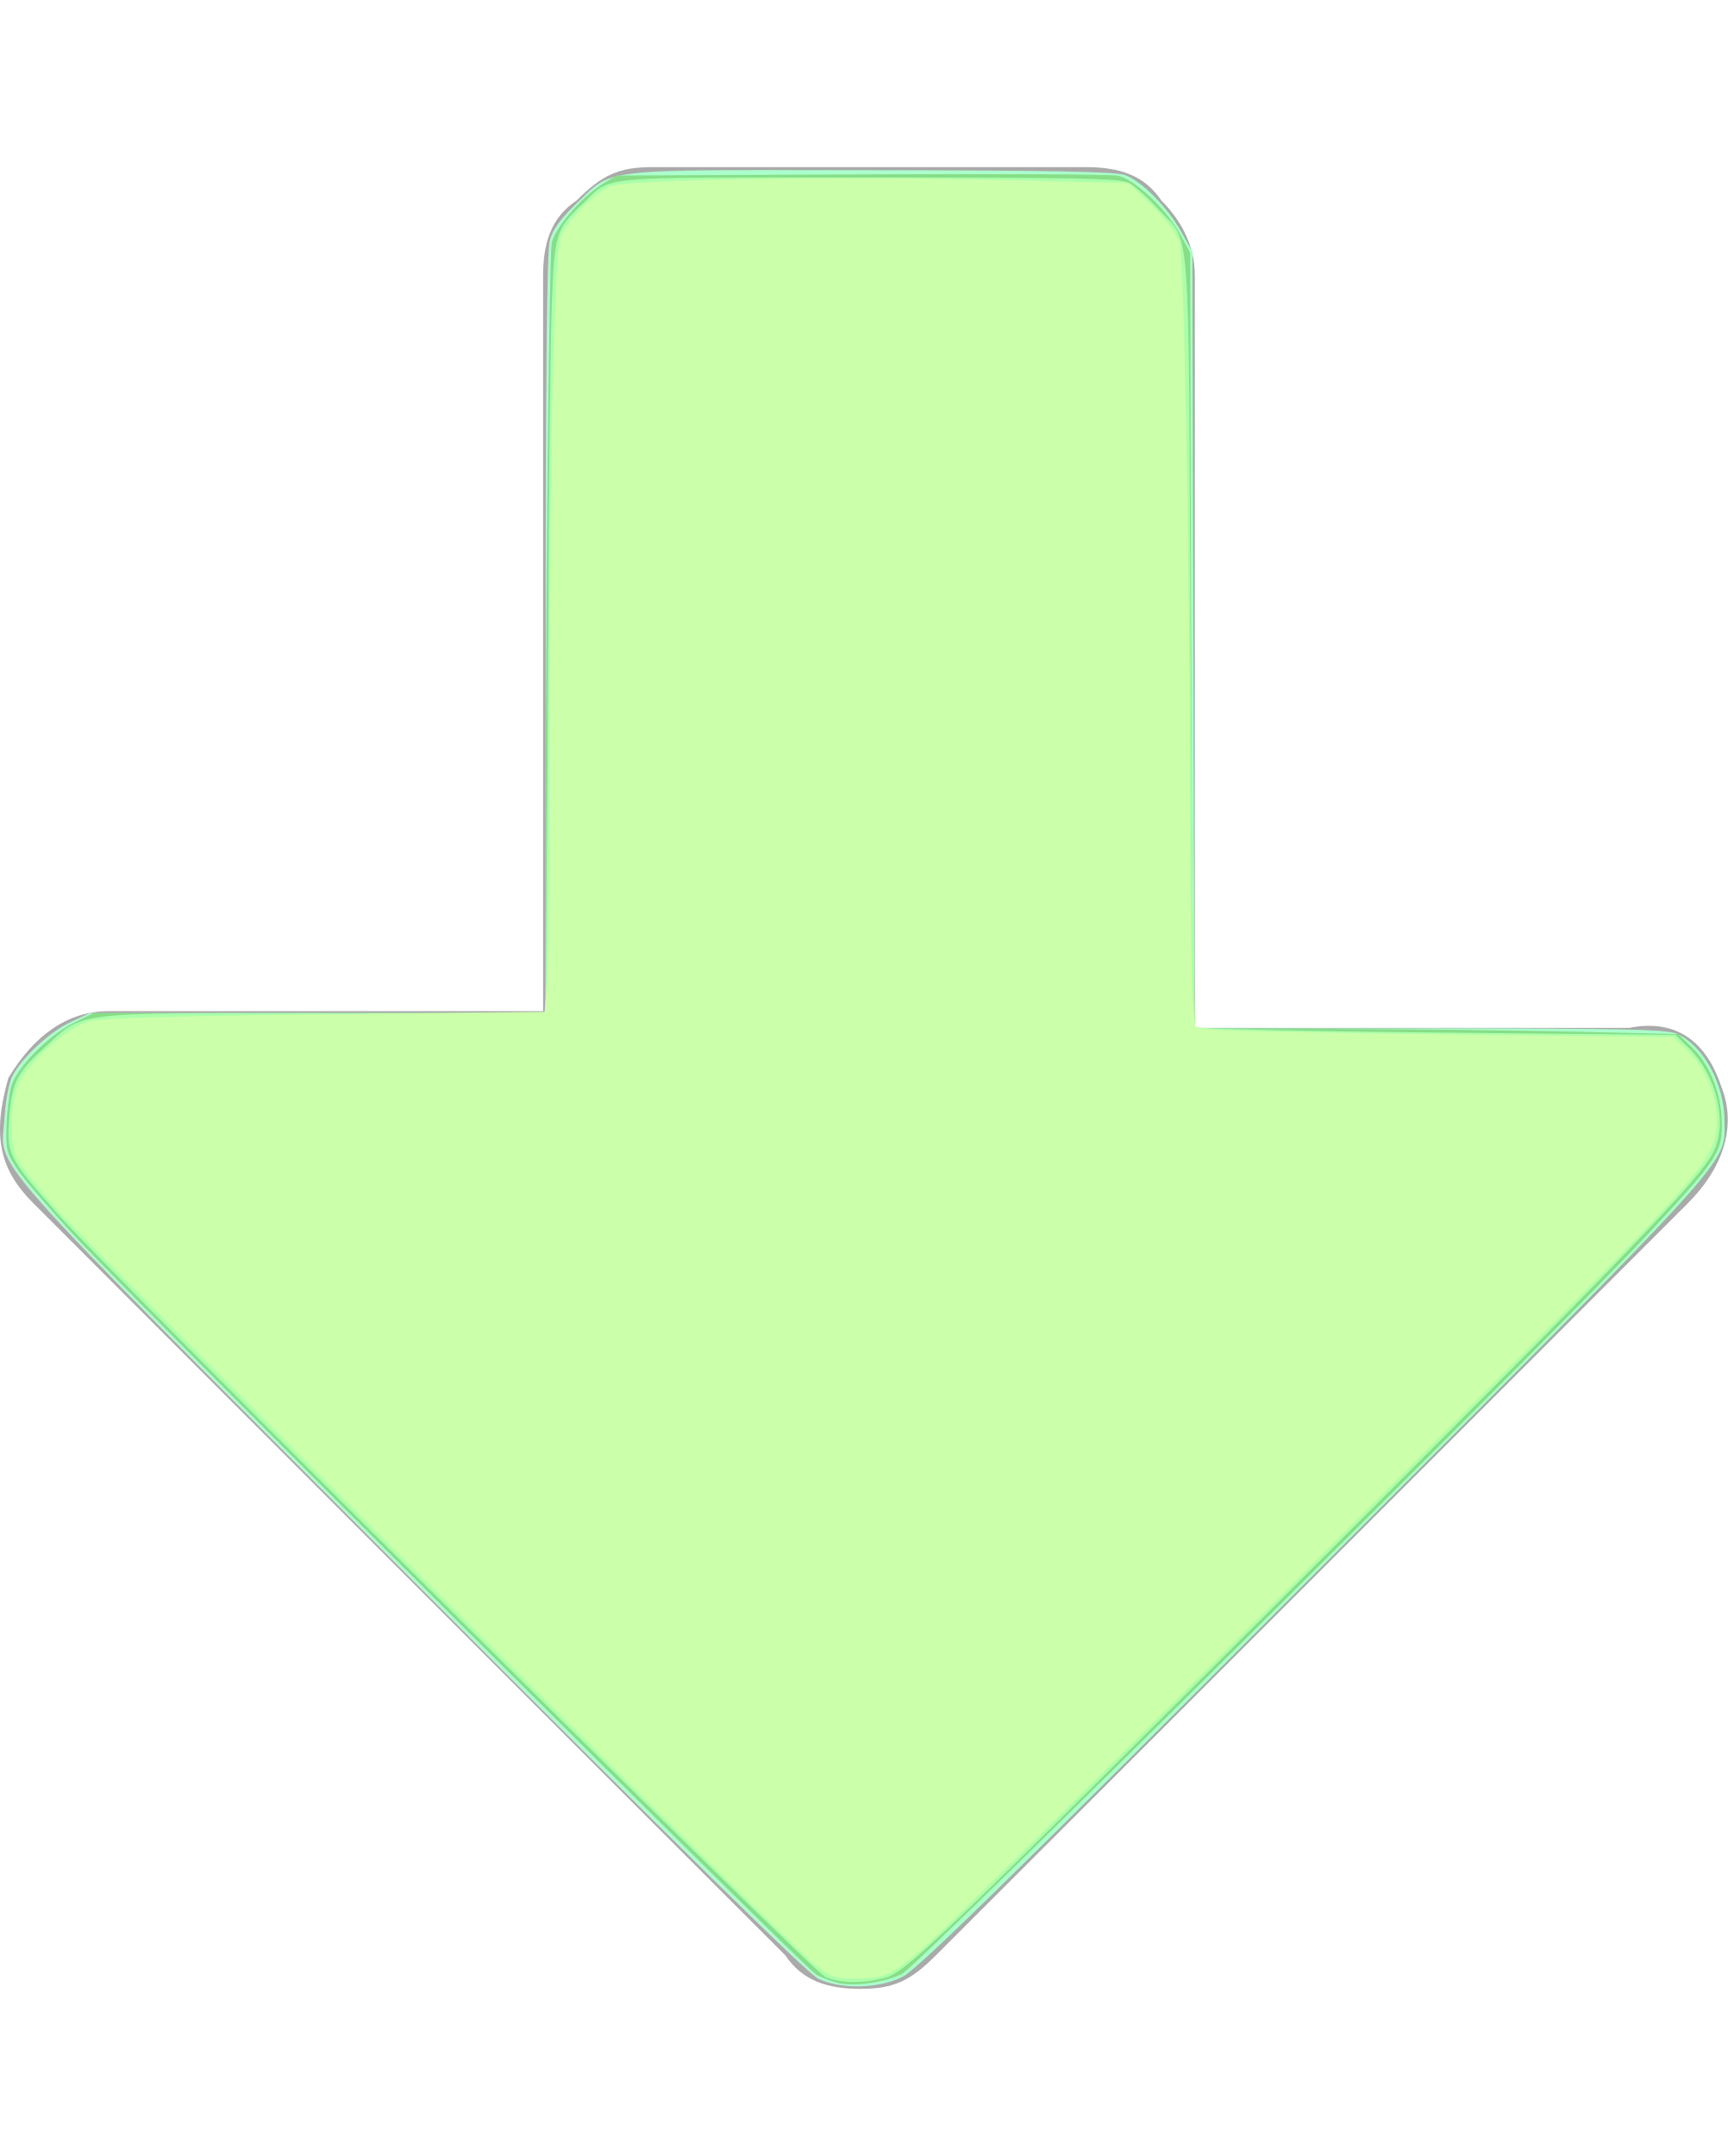
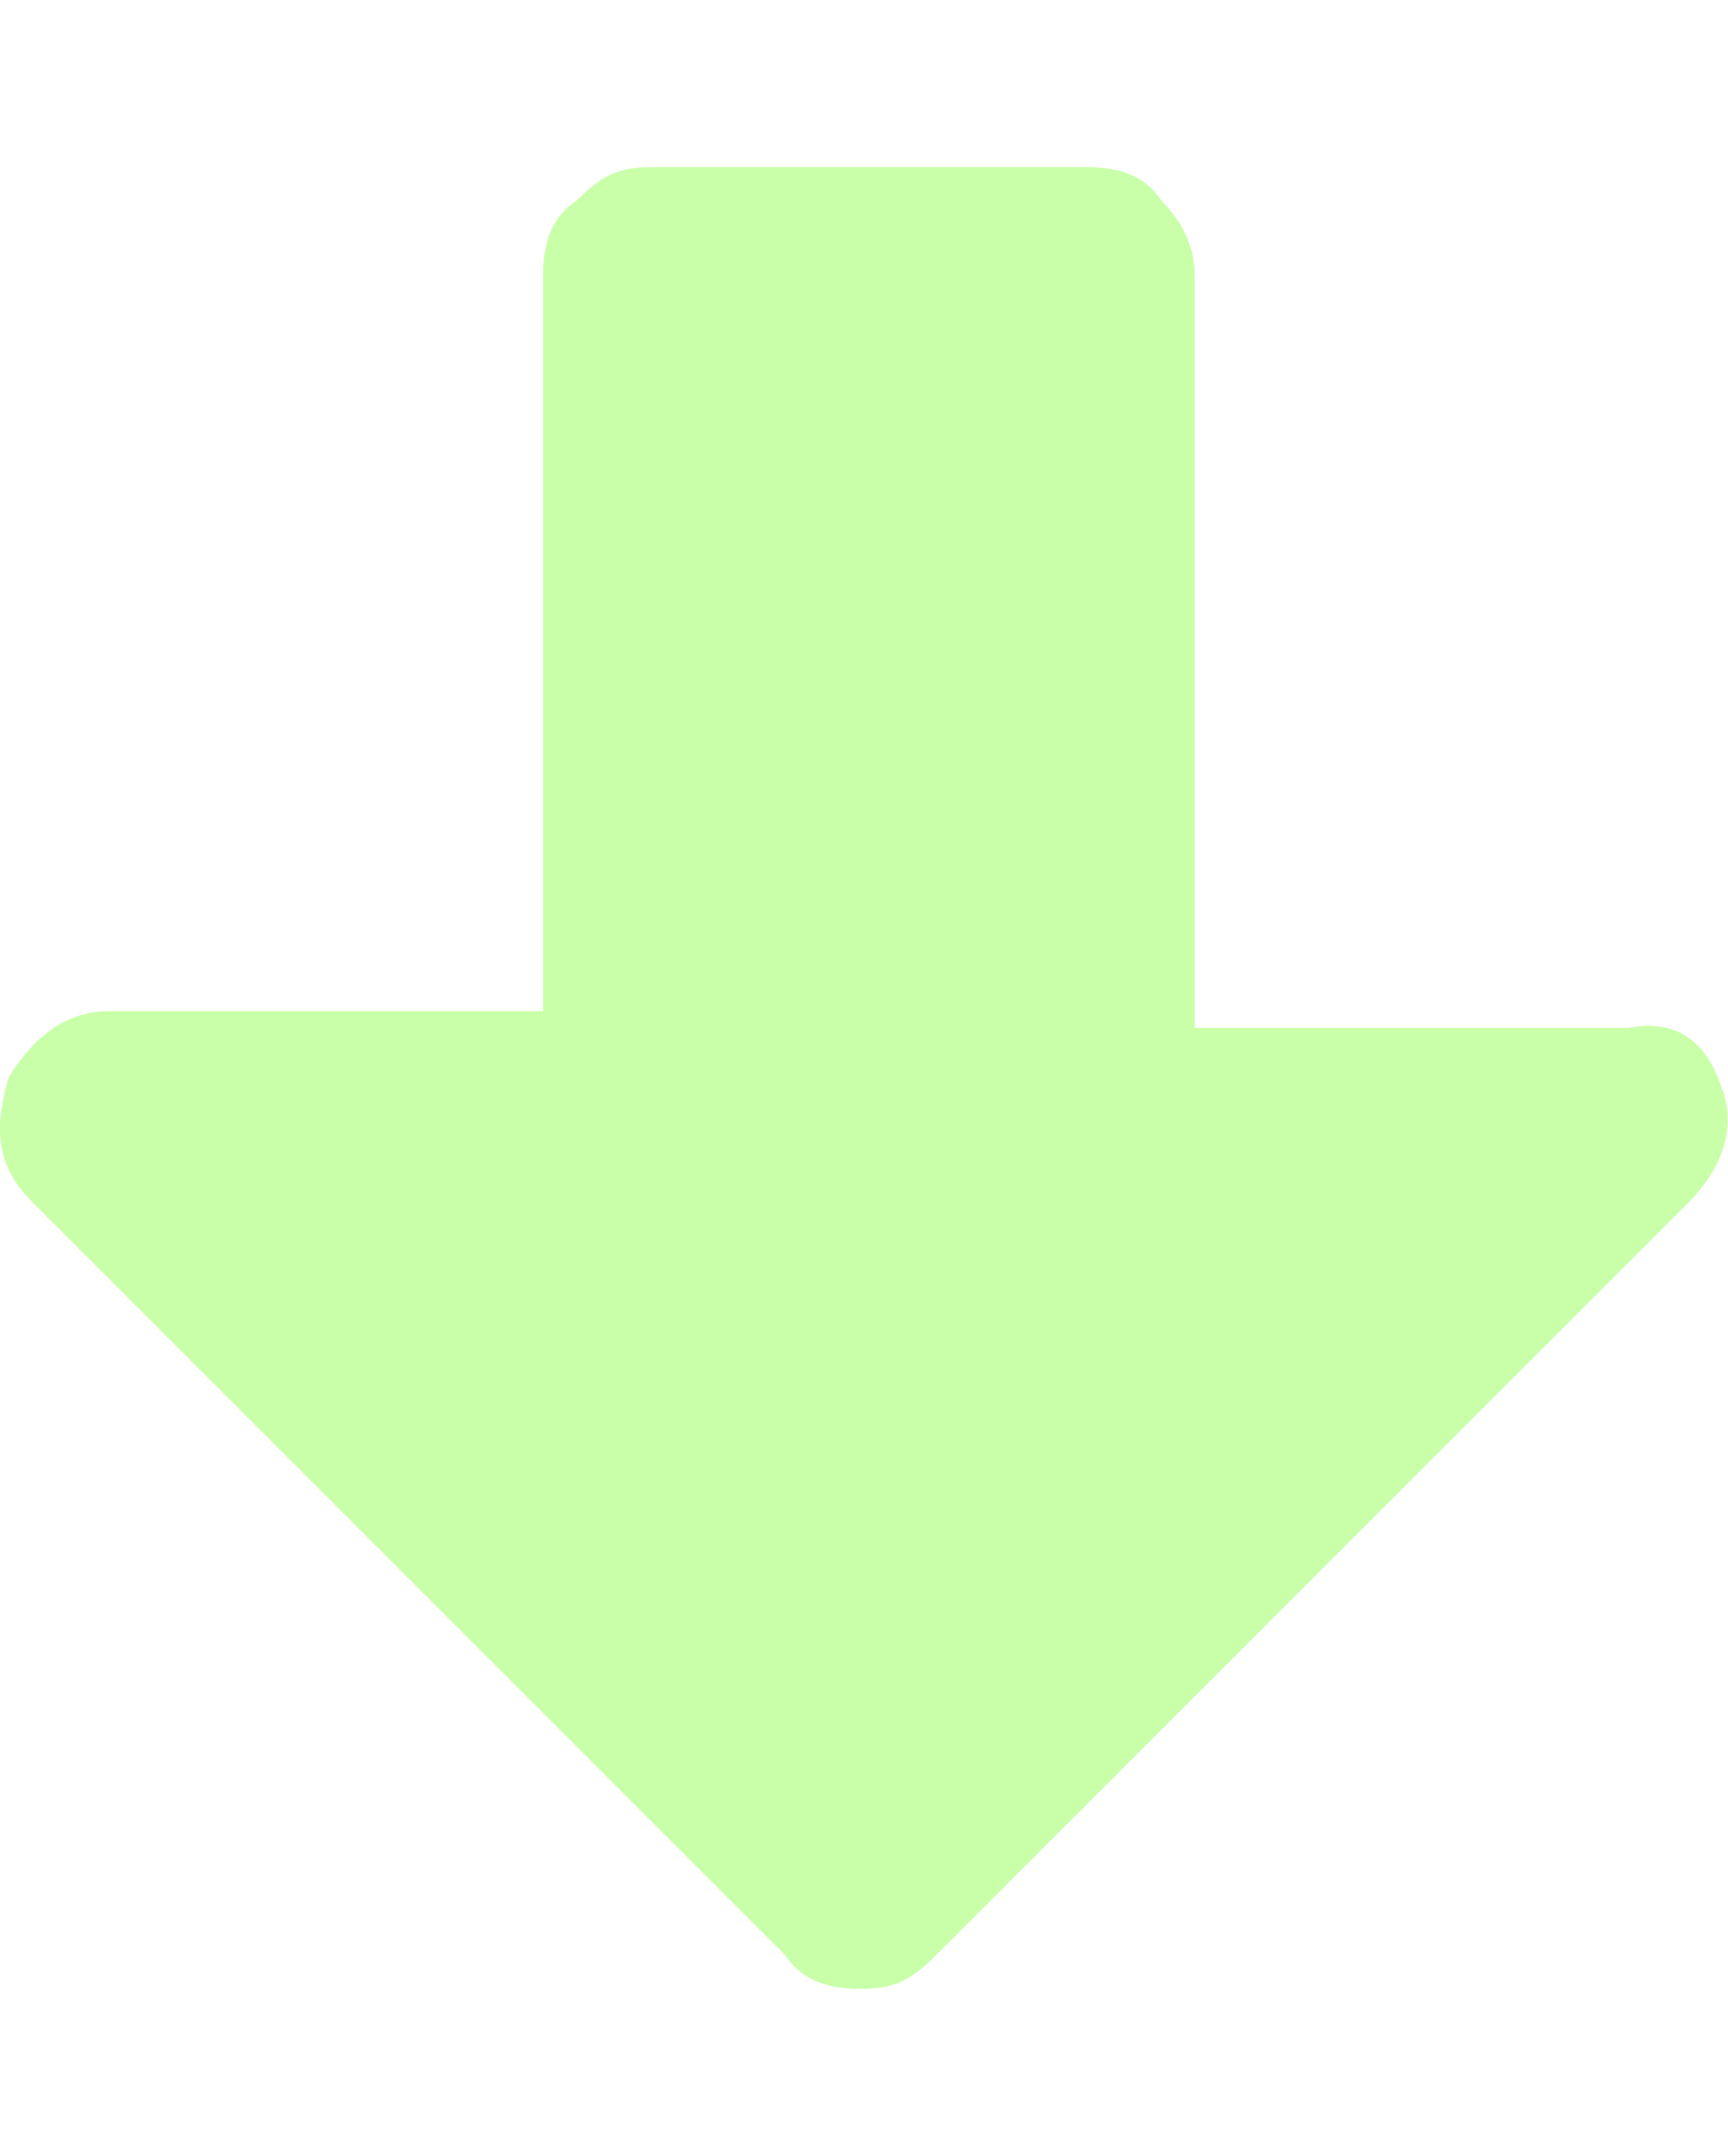
- <svg xmlns="http://www.w3.org/2000/svg" viewBox="0 0 20.678 25.8" width="20.678" height="25.8" version="1.1" id="svg913">
-   <defs id="defs917" />
-   <path fill="#aaaaaa" d="M20.2 14.4l-9 9c-.3.3-.5.4-.9.4s-.7-.1-.9-.4l-9-9c-.4-.4-.5-.8-.3-1.5.3-.5.7-.8 1.2-.8h5.2V3.3c0-.4.1-.7.4-.9.3-.3.5-.4.9-.4H13c.4 0 .7.1.9.4.2.2.4.5.4.9v9h5.2c.5-.1.9.1 1.1.7.2.5 0 1-.4 1.4z" id="path911" />
-   <path style="fill:#aaffcc;stroke-width:1" d="M 9.795,23.68 C 9.669,23.621 8.155,22.134 4.903,18.875 -0.365,13.596 0.016,14.028 0.055,13.369 0.066,13.174 0.108,12.953 0.148,12.877 0.264,12.655 0.597,12.346 0.844,12.231 l 0.23,-0.107 2.728,-4.57e-4 2.728,-4.57e-4 2.74e-4,-4.532 C 6.53,4.478 6.546,3.002 6.58,2.877 6.614,2.75 6.709,2.618 6.888,2.447 7.351,2.005 7.104,2.034 10.411,2.037 c 2.126,0.002 2.94,0.017 3.05,0.057 0.201,0.073 0.513,0.387 0.676,0.681 l 0.133,0.239 0.012,4.646 0.012,4.646 h 2.809 c 2.281,0 2.837,0.012 2.959,0.063 0.32,0.134 0.578,0.604 0.577,1.053 -0.001,0.522 0.191,0.31 -4.922,5.427 -3.635,3.638 -4.74,4.719 -4.915,4.806 -0.286,0.143 -0.732,0.154 -1.007,0.025 z" id="path992" transform="matrix(1.000022,0,0,1.000022,0,-2.8802818e-4)" />
-   <path style="fill:#87de87;stroke-width:1" d="M 10.023,23.727 C 9.948,23.708 9.835,23.665 9.772,23.632 9.637,23.561 1.641,15.598 0.888,14.785 0.604,14.478 0.304,14.129 0.22,14.009 0.082,13.81 0.069,13.764 0.077,13.486 0.082,13.319 0.107,13.102 0.133,13.005 0.193,12.782 0.574,12.393 0.885,12.238 L 1.114,12.124 H 3.822 6.53 L 6.53,9.989 C 6.53,7.303 6.573,3.106 6.602,2.914 6.628,2.745 6.954,2.362 7.205,2.206 L 7.375,2.101 10.297,2.087 c 1.607,-0.008 2.992,-9.409e-4 3.077,0.015 0.197,0.036 0.587,0.4 0.75,0.7 l 0.121,0.222 0.009,3.854 c 0.005,2.12 0.017,4.208 0.027,4.641 l 0.017,0.788 1.675,0.005 c 0.921,0.003 2.224,0.018 2.894,0.034 l 1.219,0.029 0.159,0.154 c 0.218,0.211 0.352,0.542 0.362,0.893 0.01,0.358 -0.046,0.445 -0.842,1.301 -1.108,1.192 -8.778,8.801 -8.967,8.896 -0.211,0.106 -0.578,0.157 -0.776,0.108 z" id="path1448" transform="matrix(1.000022,0,0,1.000022,0,-2.8802818e-4)" />
-   <path style="fill:#aaffaa;stroke-width:1" d="M 9.873,23.653 C 9.707,23.581 1.347,15.272 0.692,14.529 0.101,13.858 0.08,13.816 0.11,13.391 c 0.03,-0.43 0.088,-0.549 0.41,-0.843 0.493,-0.451 0.286,-0.424 3.338,-0.424 h 2.67 l 0.013,-1.358 c 0.007,-0.747 0.018,-2.499 0.024,-3.893 0.006,-1.394 0.024,-2.863 0.04,-3.265 0.032,-0.809 0.05,-0.869 0.368,-1.169 0.363,-0.342 0.068,-0.315 3.406,-0.315 2.545,0 3.026,0.01 3.135,0.067 0.071,0.037 0.225,0.174 0.343,0.305 0.403,0.449 0.365,-0.055 0.391,5.138 0.013,2.541 0.039,4.636 0.06,4.657 0.02,0.02 1.321,0.05 2.89,0.065 l 2.853,0.028 0.156,0.152 c 0.337,0.327 0.474,0.889 0.302,1.244 -0.155,0.32 -0.998,1.196 -4.693,4.878 -4.687,4.67 -4.976,4.947 -5.237,5.013 -0.275,0.069 -0.522,0.063 -0.706,-0.017 z" id="path118" transform="matrix(1.000022,0,0,1.000022,0,-2.8802818e-4)" />
-   <path style="fill:#ccffaa;stroke-width:1" d="M 9.733,23.495 C 9.399,23.231 1.117,14.975 0.661,14.451 0.448,14.207 0.244,13.949 0.206,13.876 0.109,13.691 0.118,13.197 0.222,12.968 0.347,12.695 0.811,12.286 1.072,12.22 1.216,12.184 2.139,12.157 3.901,12.138 L 6.518,12.109 6.546,11.74 C 6.562,11.536 6.576,10.086 6.578,8.516 6.582,5.185 6.631,3.03 6.71,2.831 6.782,2.648 7.111,2.311 7.296,2.231 7.495,2.145 10.085,2.104 12.065,2.155 l 1.448,0.037 0.276,0.273 c 0.159,0.157 0.298,0.342 0.327,0.434 0.055,0.175 0.119,3.657 0.127,6.896 0.003,1.042 0.017,2.031 0.033,2.198 l 0.029,0.303 0.256,0.027 c 0.141,0.015 1.428,0.04 2.859,0.056 l 2.603,0.03 0.154,0.143 c 0.223,0.207 0.37,0.546 0.371,0.853 5.98e-4,0.34 -0.109,0.505 -0.88,1.327 -0.845,0.901 -8.195,8.219 -8.611,8.573 -0.394,0.336 -0.474,0.372 -0.828,0.372 -0.242,0 -0.288,-0.017 -0.497,-0.182 z" id="path82" transform="matrix(1.000022,0,0,1.000022,0,-2.8802818e-4)" />
+ <svg xmlns="http://www.w3.org/2000/svg" viewBox="0 0 20.678 25.8" width="20.678" height="25.8">
+   <path fill="#caffaa" d="M20.2 14.4l-9 9c-.3.3-.5.4-.9.4s-.7-.1-.9-.4l-9-9c-.4-.4-.5-.8-.3-1.5.3-.5.7-.8 1.2-.8h5.2V3.3c0-.4.1-.7.4-.9.3-.3.5-.4.9-.4H13c.4 0 .7.1.9.4.2.2.4.5.4.9v9h5.2c.5-.1.9.1 1.1.7.2.5 0 1-.4 1.4z" />
</svg>
